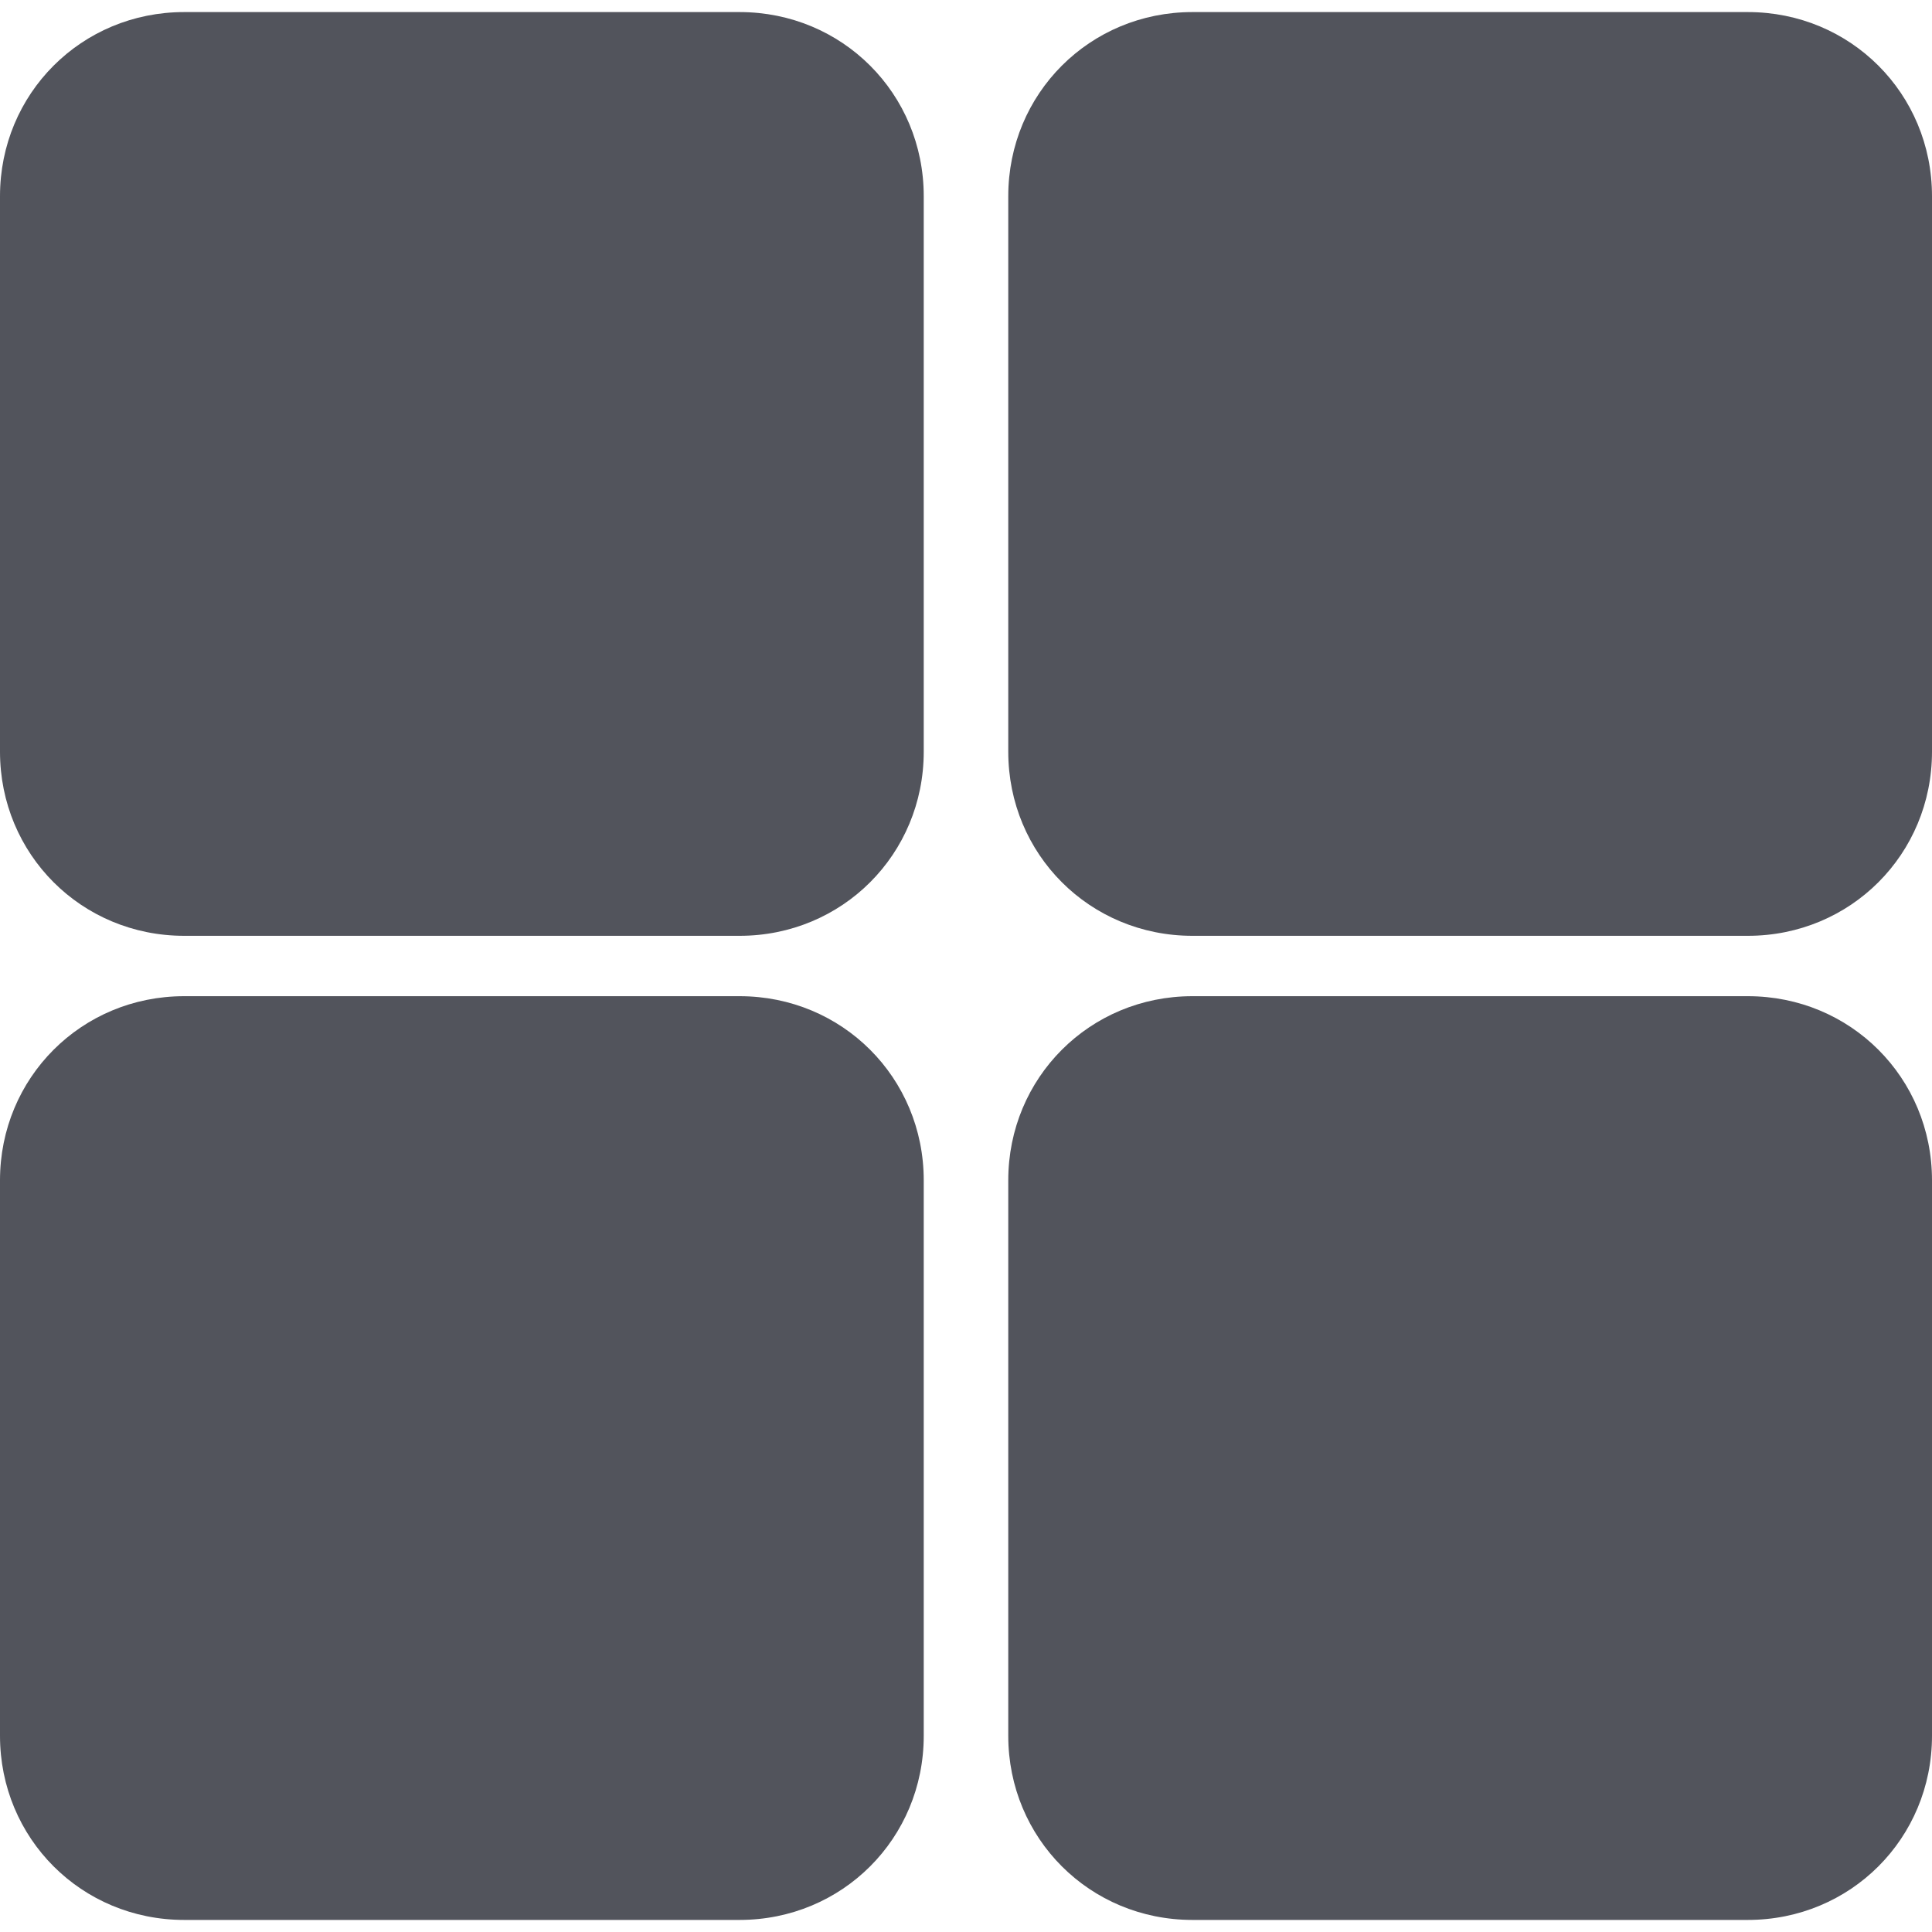
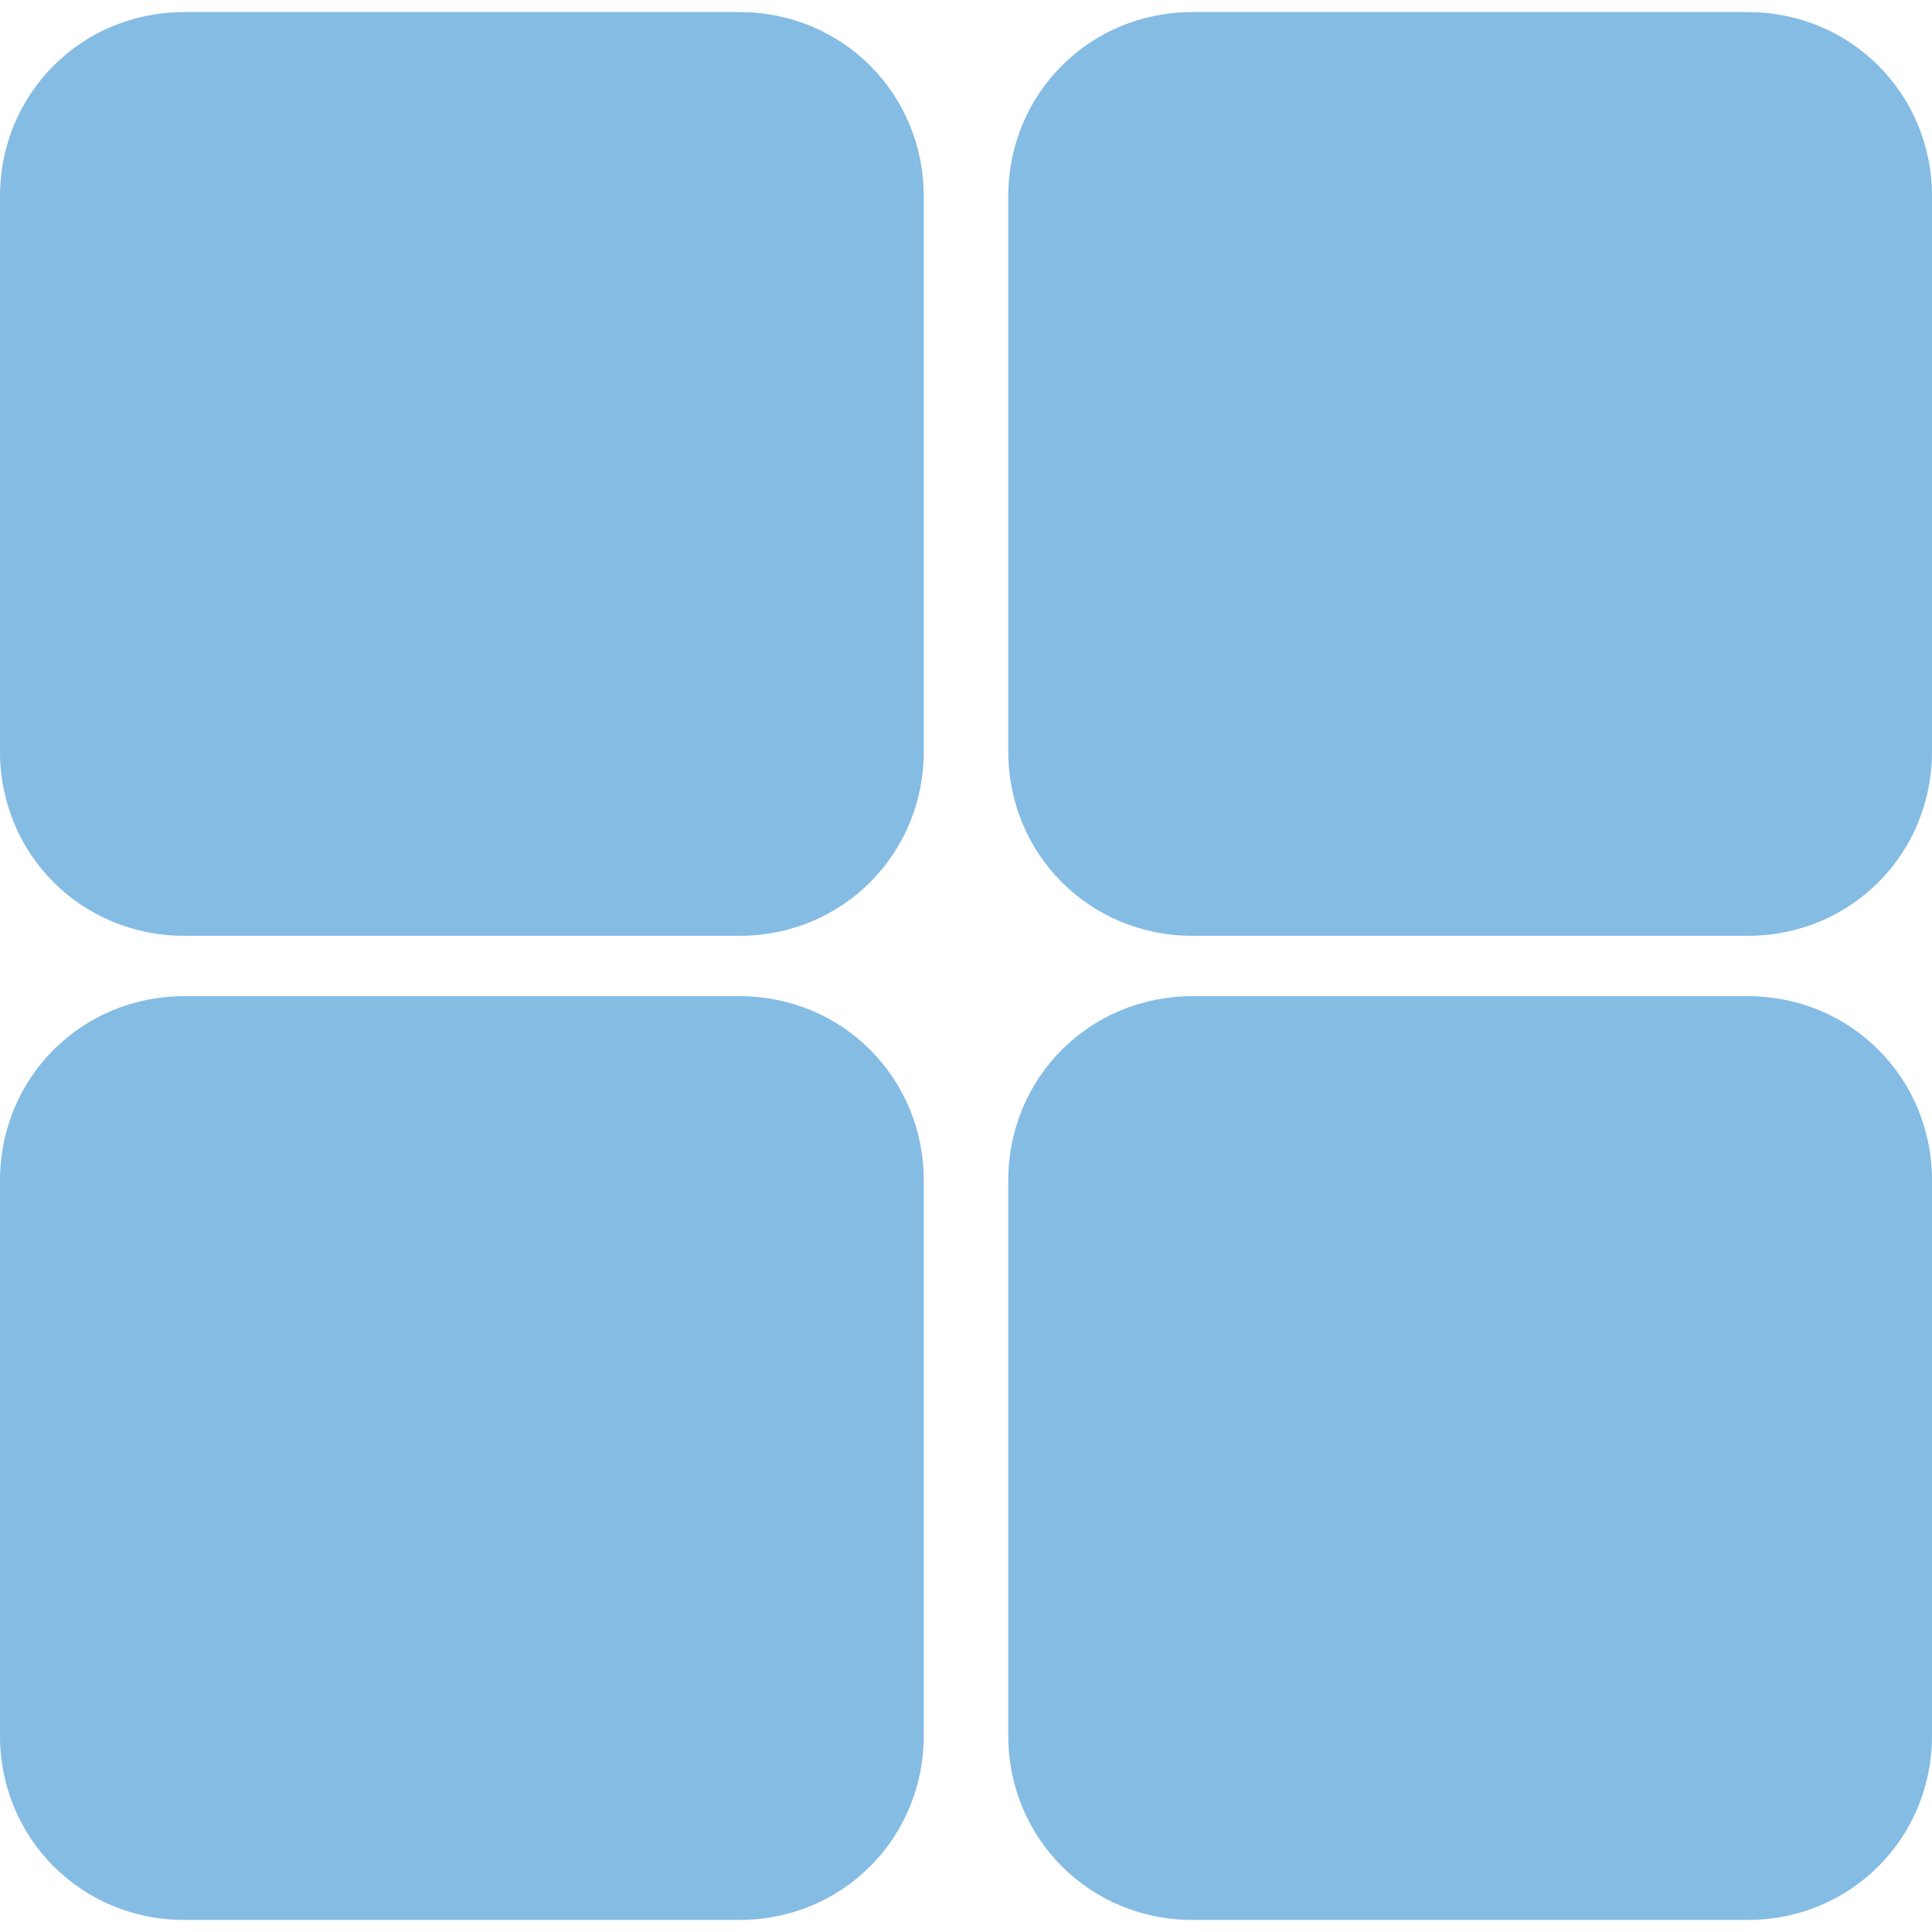
- <svg xmlns="http://www.w3.org/2000/svg" version="1.1" id="Layer_1" x="0px" y="0px" width="64px" height="64px" viewBox="0 0 64 64" style="enable-background:new 0 0 64 64;" xml:space="preserve">
+ <svg xmlns="http://www.w3.org/2000/svg" id="Layer_1" width="64px" height="64px" x="0px" y="0px" style="enable-background:new 0 0 64 64" version="1.1" viewBox="0 0 64 64" xml:space="preserve">
  <style type="text/css">
-   .st0{fill:#52545c;}
- </style>
+         .st0{fill:#85BCE4;}
+     </style>
  <g>
-     <path class="st0" d="M24.5,31H6.1C2.7,31,0,28.3,0,24.9V6.5c0-3.4,2.7-6.1,6.1-6.1h18.4c3.4,0,6.1,2.7,6.1,6.1v18.4   C30.6,28.3,27.9,31,24.5,31z" />
-     <path class="st0" d="M57.9,31H39.5c-3.4,0-6.1-2.7-6.1-6.1V6.5c0-3.4,2.7-6.1,6.1-6.1h18.4c3.4,0,6.1,2.7,6.1,6.1v18.4   C64,28.3,61.3,31,57.9,31z" />
-     <path class="st0" d="M24.5,63.6H6.1c-3.4,0-6.1-2.7-6.1-6.1V39.1C0,35.7,2.7,33,6.1,33h18.4c3.4,0,6.1,2.7,6.1,6.1v18.4   C30.6,60.9,27.9,63.6,24.5,63.6z" />
-     <path class="st0" d="M57.9,63.6H39.5c-3.4,0-6.1-2.7-6.1-6.1V39.1c0-3.4,2.7-6.1,6.1-6.1h18.4c3.4,0,6.1,2.7,6.1,6.1v18.4   C64,60.9,61.3,63.6,57.9,63.6z" />
+     <path d="M24.5,31H6.1C2.7,31,0,28.3,0,24.9V6.5c0-3.4,2.7-6.1,6.1-6.1h18.4c3.4,0,6.1,2.7,6.1,6.1v18.4   C30.6,28.3,27.9,31,24.5,31z" class="st0" />
+     <path d="M57.9,31H39.5c-3.4,0-6.1-2.7-6.1-6.1V6.5c0-3.4,2.7-6.1,6.1-6.1h18.4c3.4,0,6.1,2.7,6.1,6.1v18.4   C64,28.3,61.3,31,57.9,31z" class="st0" />
+     <path d="M24.5,63.6H6.1c-3.4,0-6.1-2.7-6.1-6.1V39.1C0,35.7,2.7,33,6.1,33h18.4c3.4,0,6.1,2.7,6.1,6.1v18.4   C30.6,60.9,27.9,63.6,24.5,63.6z" class="st0" />
+     <path d="M57.9,63.6H39.5c-3.4,0-6.1-2.7-6.1-6.1V39.1c0-3.4,2.7-6.1,6.1-6.1h18.4c3.4,0,6.1,2.7,6.1,6.1v18.4   C64,60.9,61.3,63.6,57.9,63.6z" class="st0" />
  </g>
</svg>
